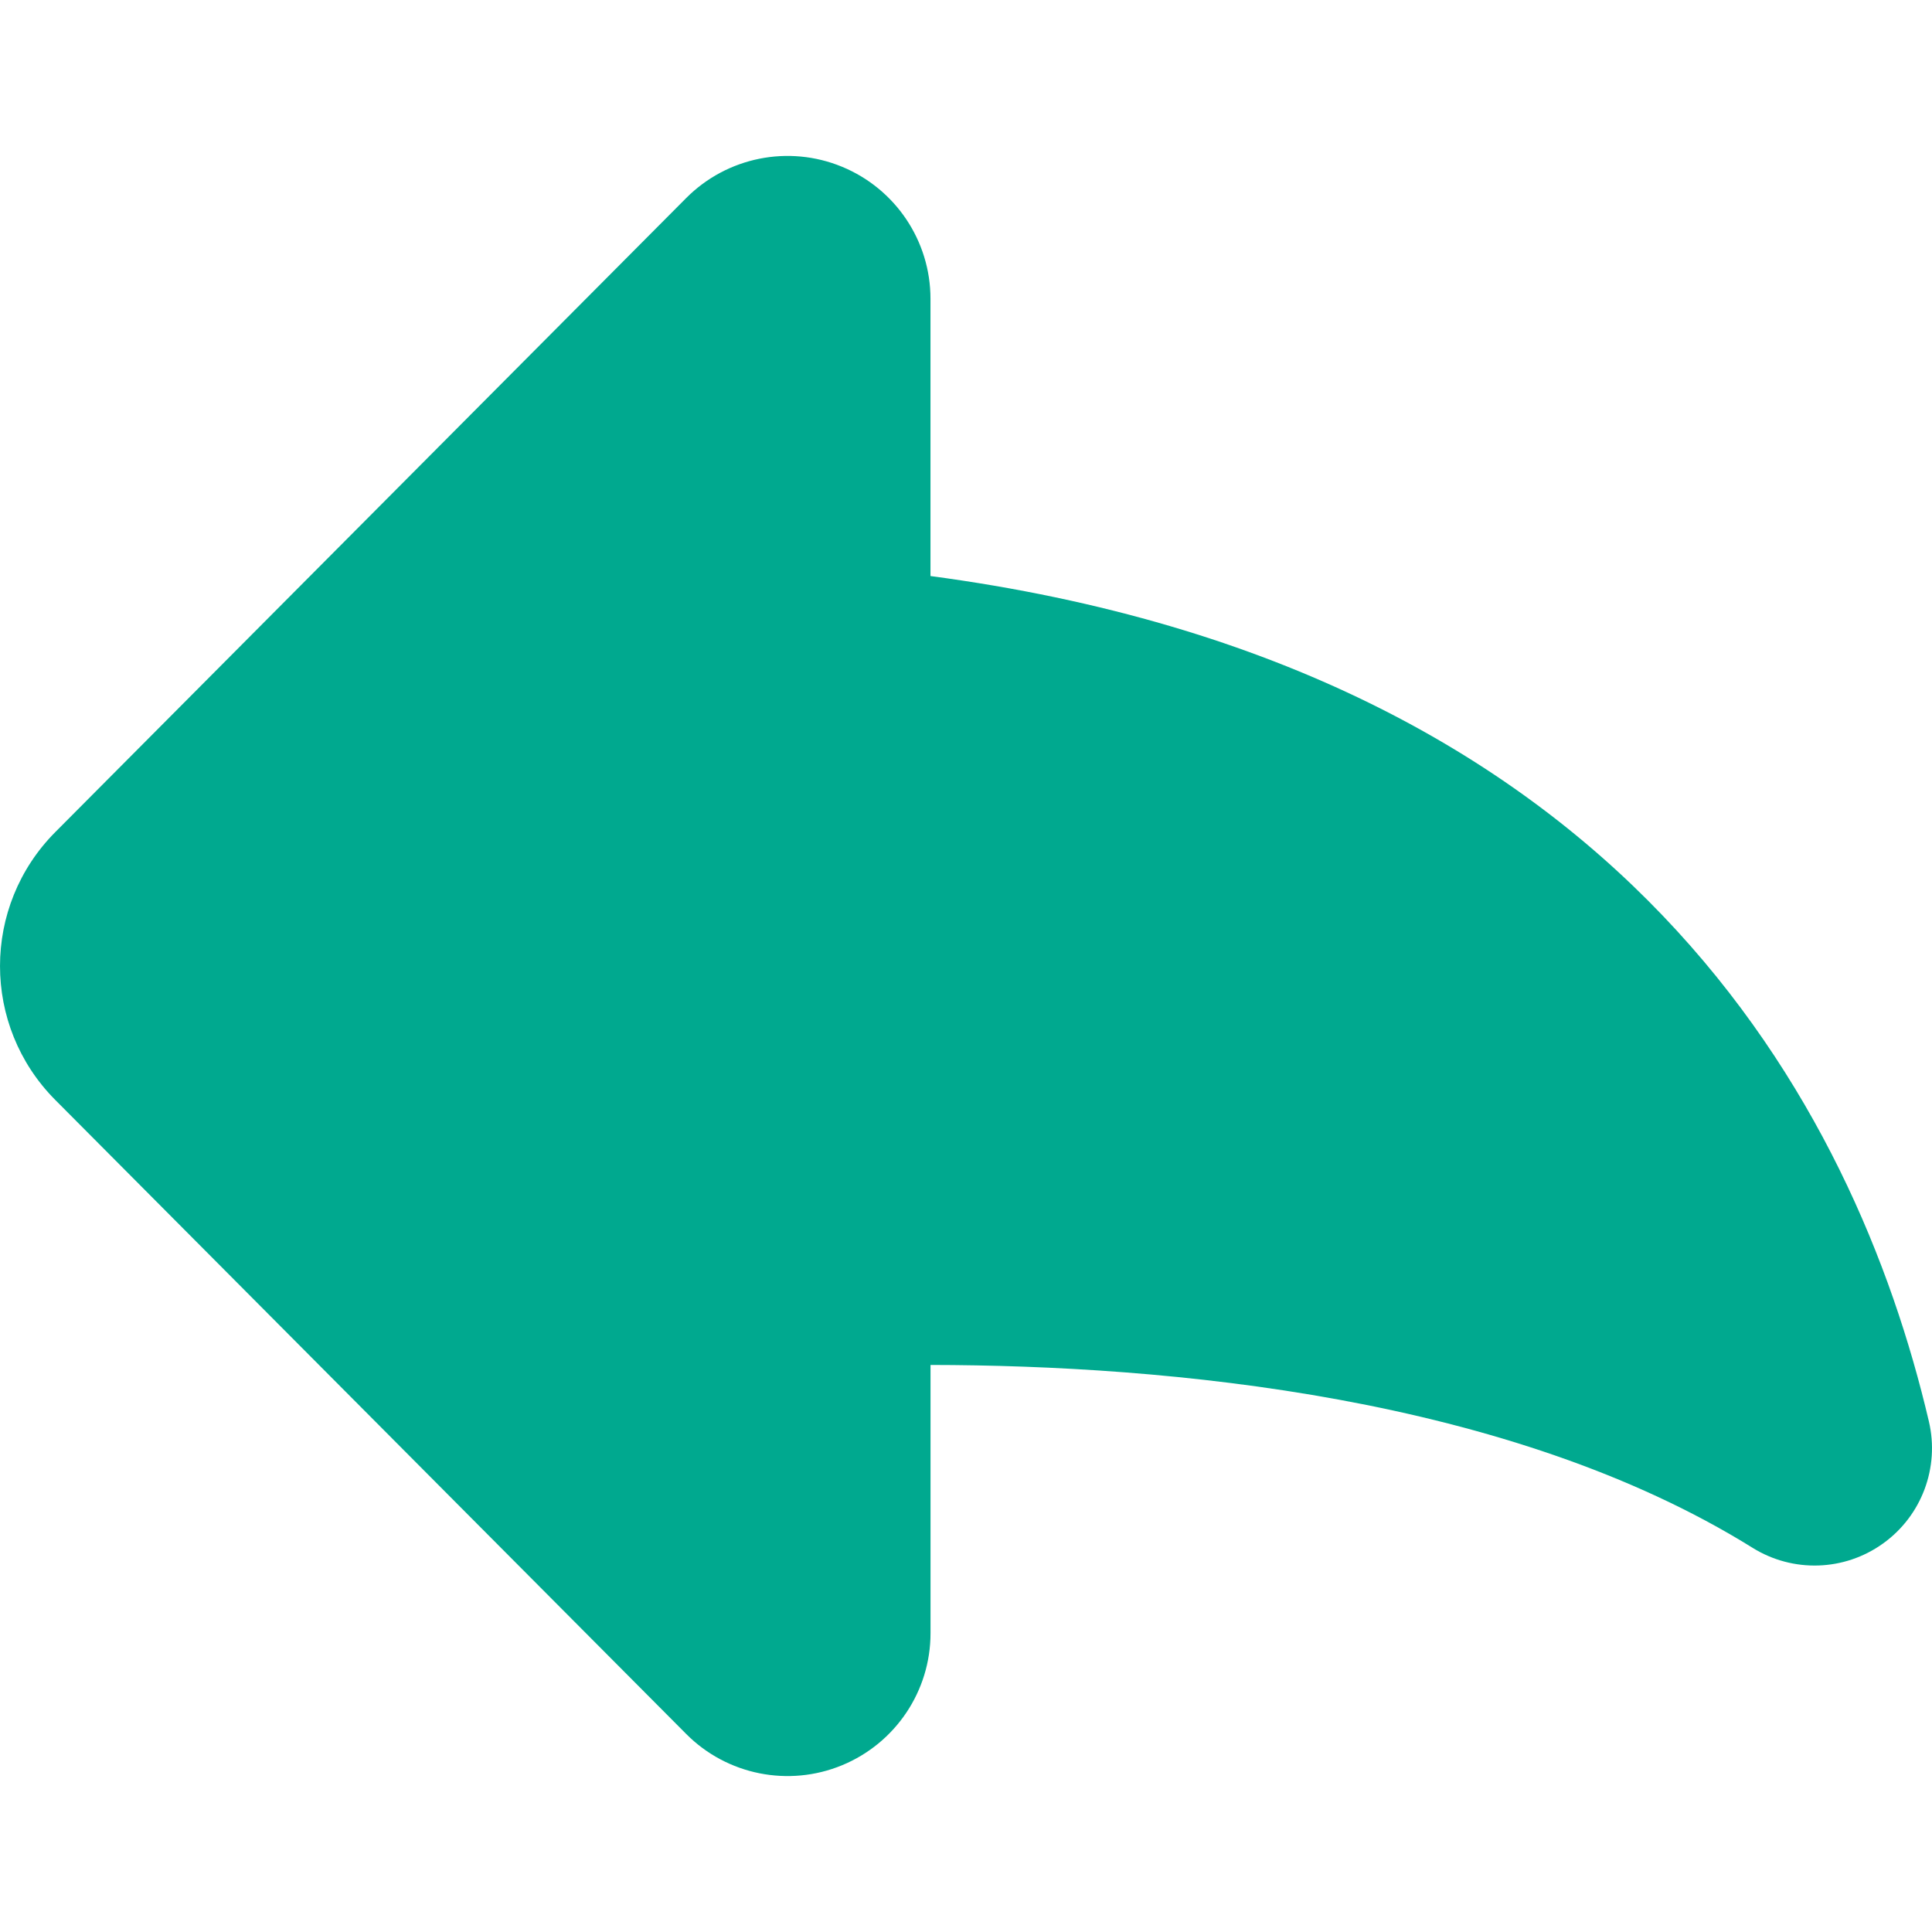
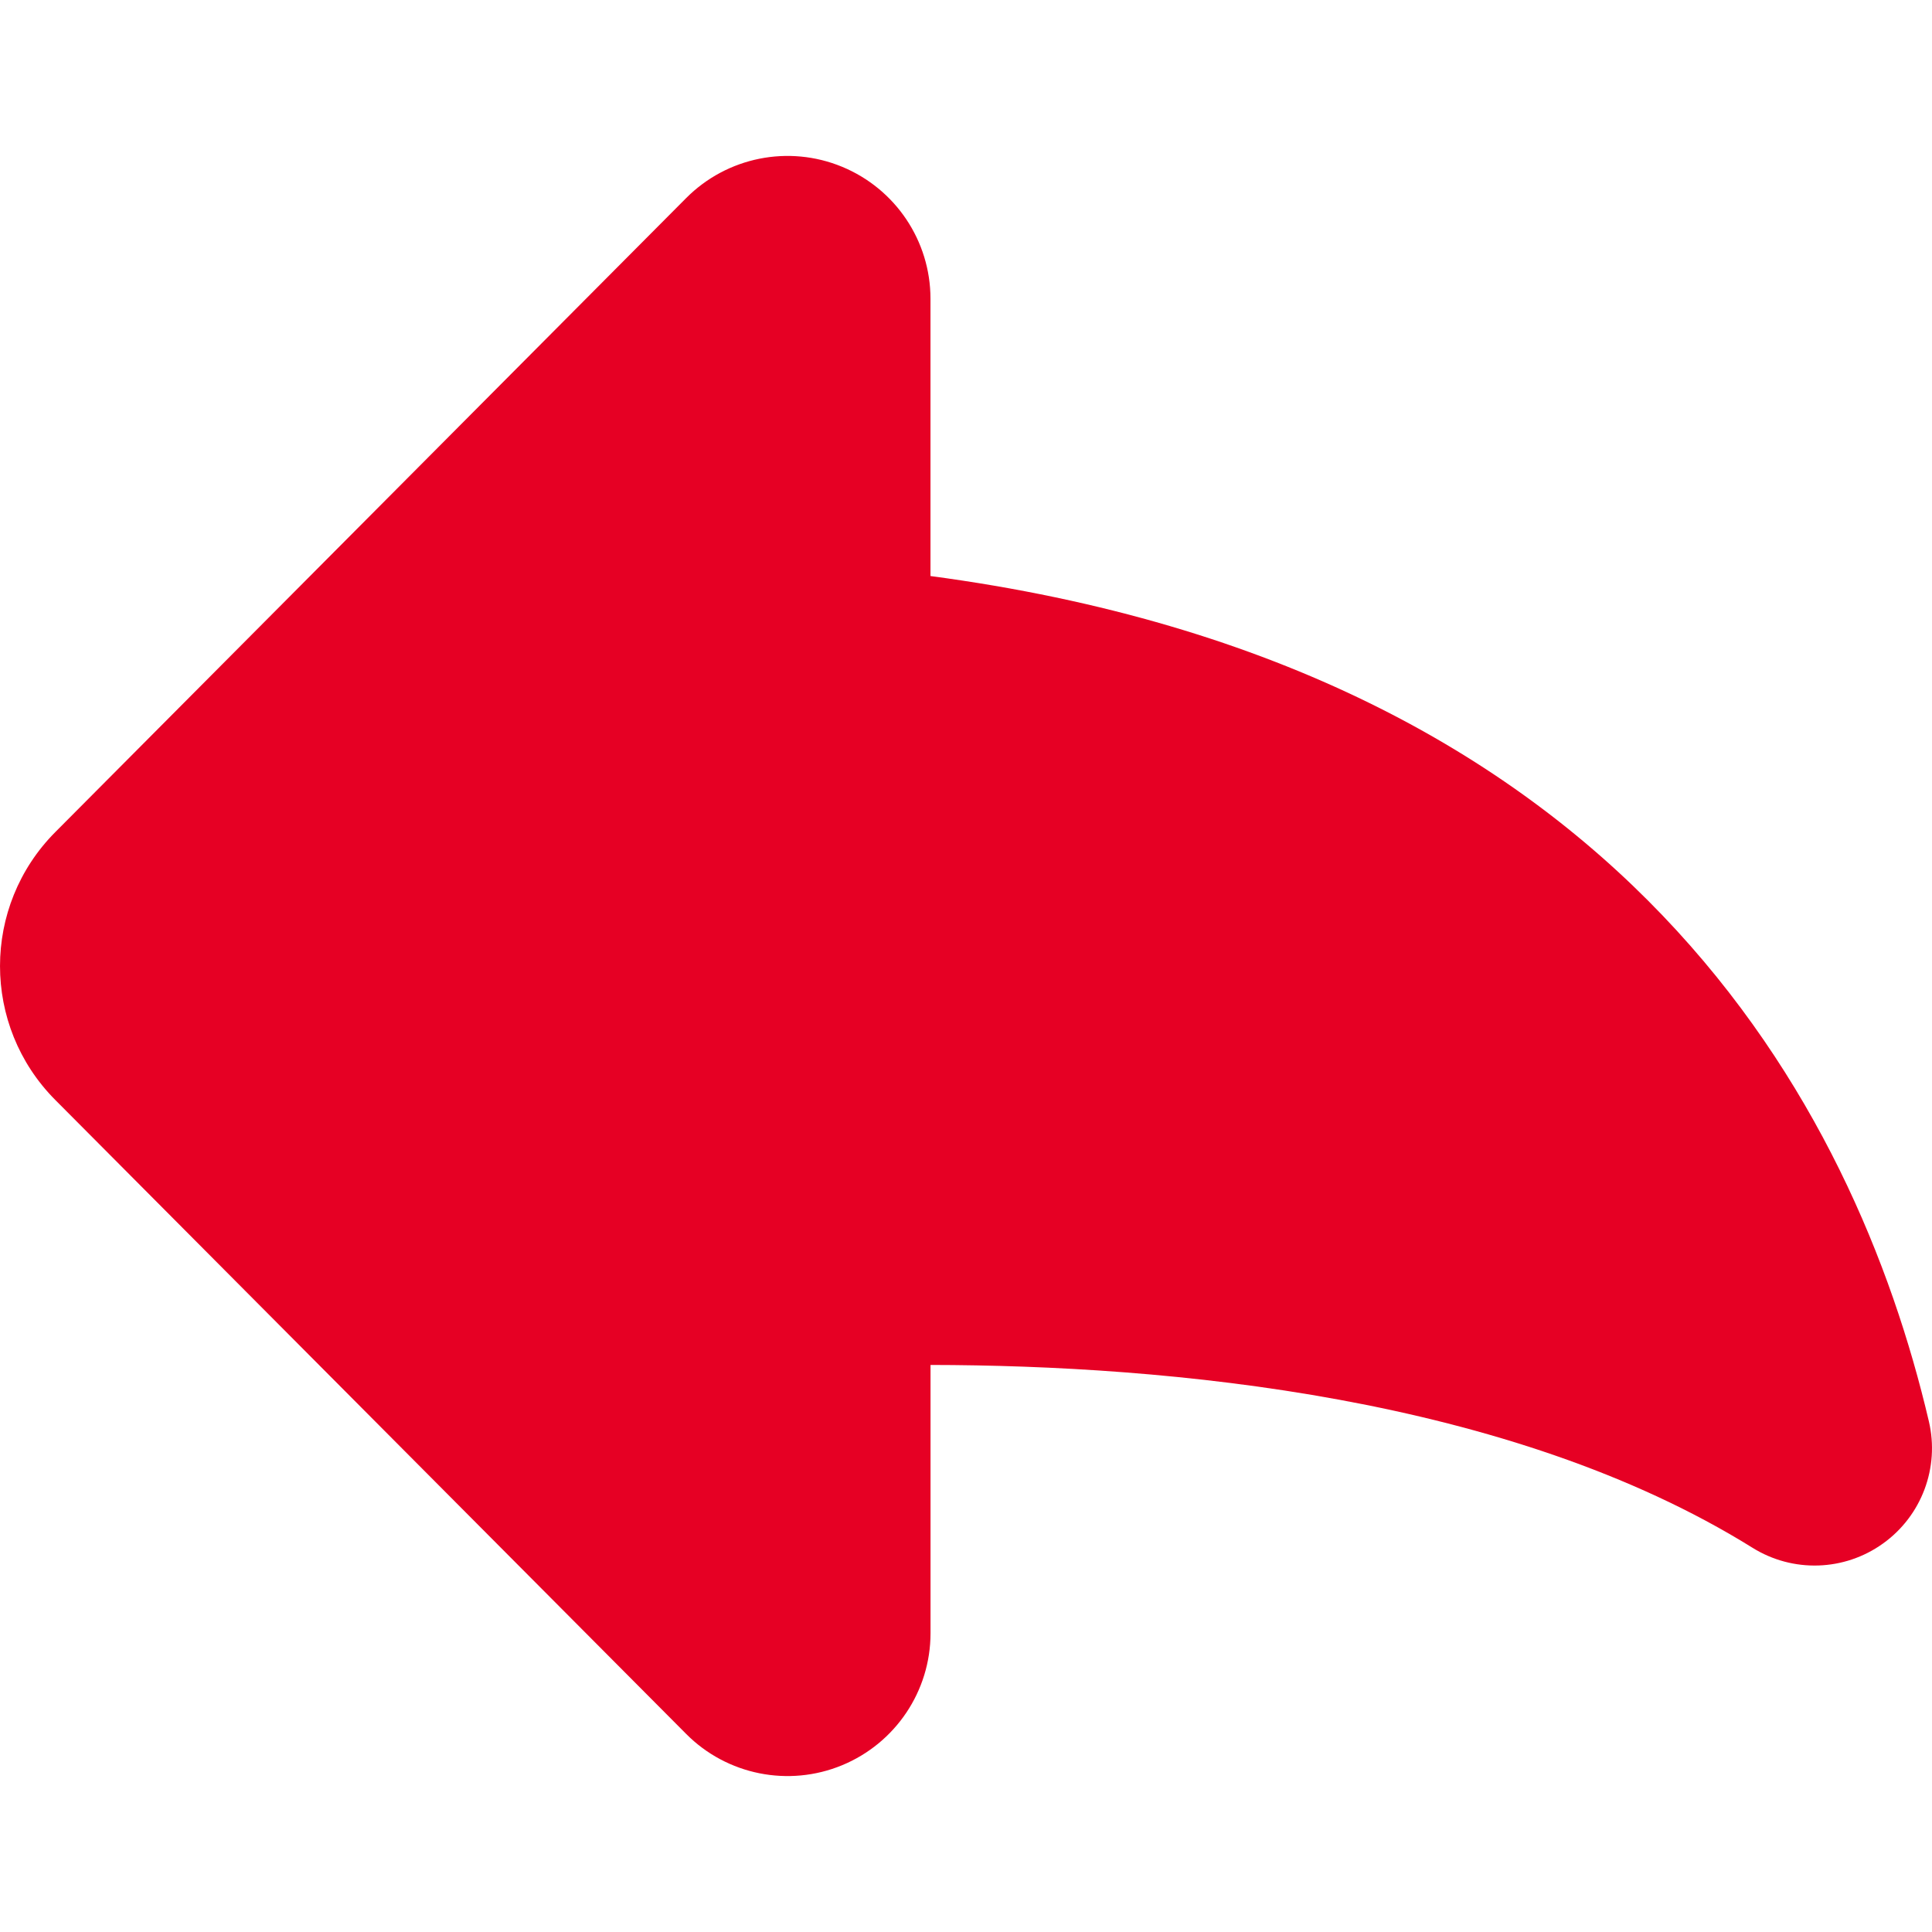
- <svg xmlns="http://www.w3.org/2000/svg" fill="#00A98F" version="1.1" id="Capa_1" width="64px" height="64px" viewBox="0 0 45.58 45.58" xml:space="preserve" stroke="#00A98F" stroke-width="0">
+ <svg xmlns="http://www.w3.org/2000/svg" fill="#e60024" version="1.1" id="Capa_1" width="64px" height="64px" viewBox="0 0 45.58 45.58" xml:space="preserve" stroke="#00A98F" stroke-width="0">
  <g id="SVGRepo_bgCarrier" stroke-width="0" />
  <g id="SVGRepo_tracerCarrier" stroke-linecap="round" stroke-linejoin="round" stroke="#CCCCCC" stroke-width="0.365" />
  <g id="SVGRepo_iconCarrier">
    <g>
      <path d="M45.506,33.532c-1.741-7.42-7.161-17.758-23.554-19.942V7.047c0-1.364-0.826-2.593-2.087-3.113 c-1.261-0.521-2.712-0.229-3.675,0.737L1.305,19.63c-1.739,1.748-1.74,4.572-0.001,6.32L16.19,40.909 c0.961,0.966,2.415,1.258,3.676,0.737c1.261-0.521,2.087-1.75,2.087-3.113v-6.331c5.593,0.007,13.656,0.743,19.392,4.313 c0.953,0.594,2.168,0.555,3.08-0.101C45.335,35.762,45.763,34.624,45.506,33.532z" />
    </g>
  </g>
</svg>
